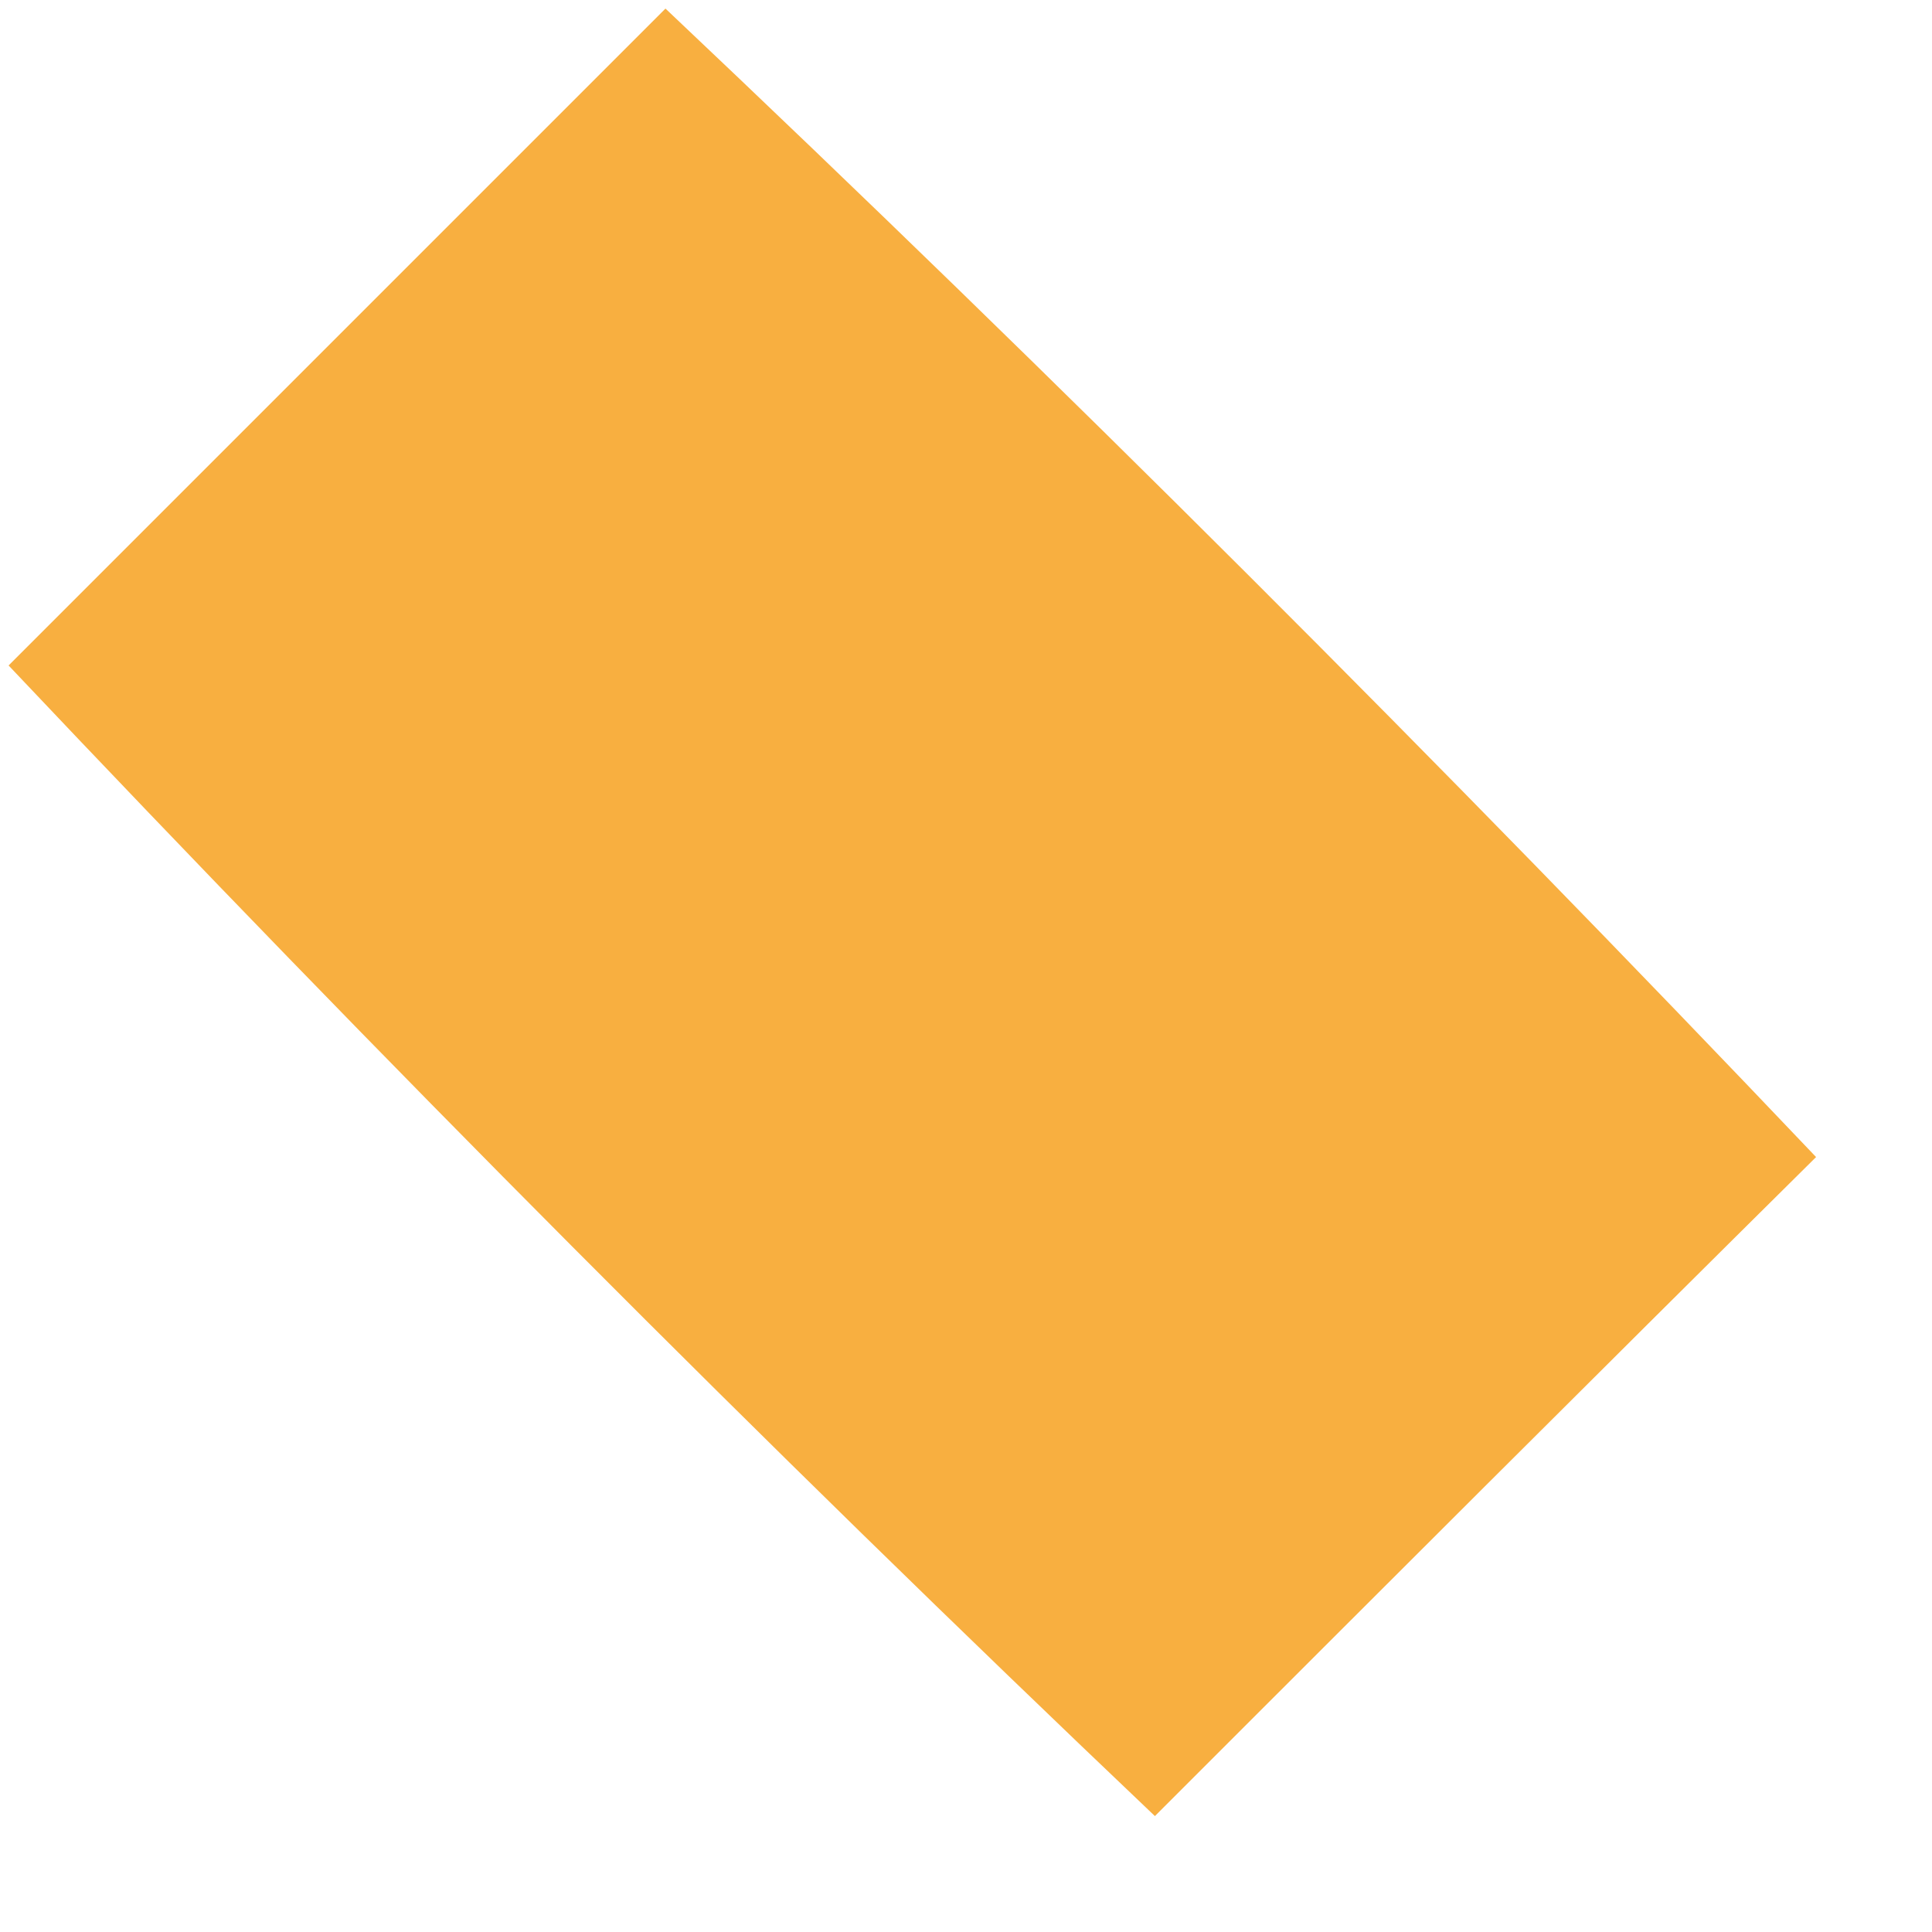
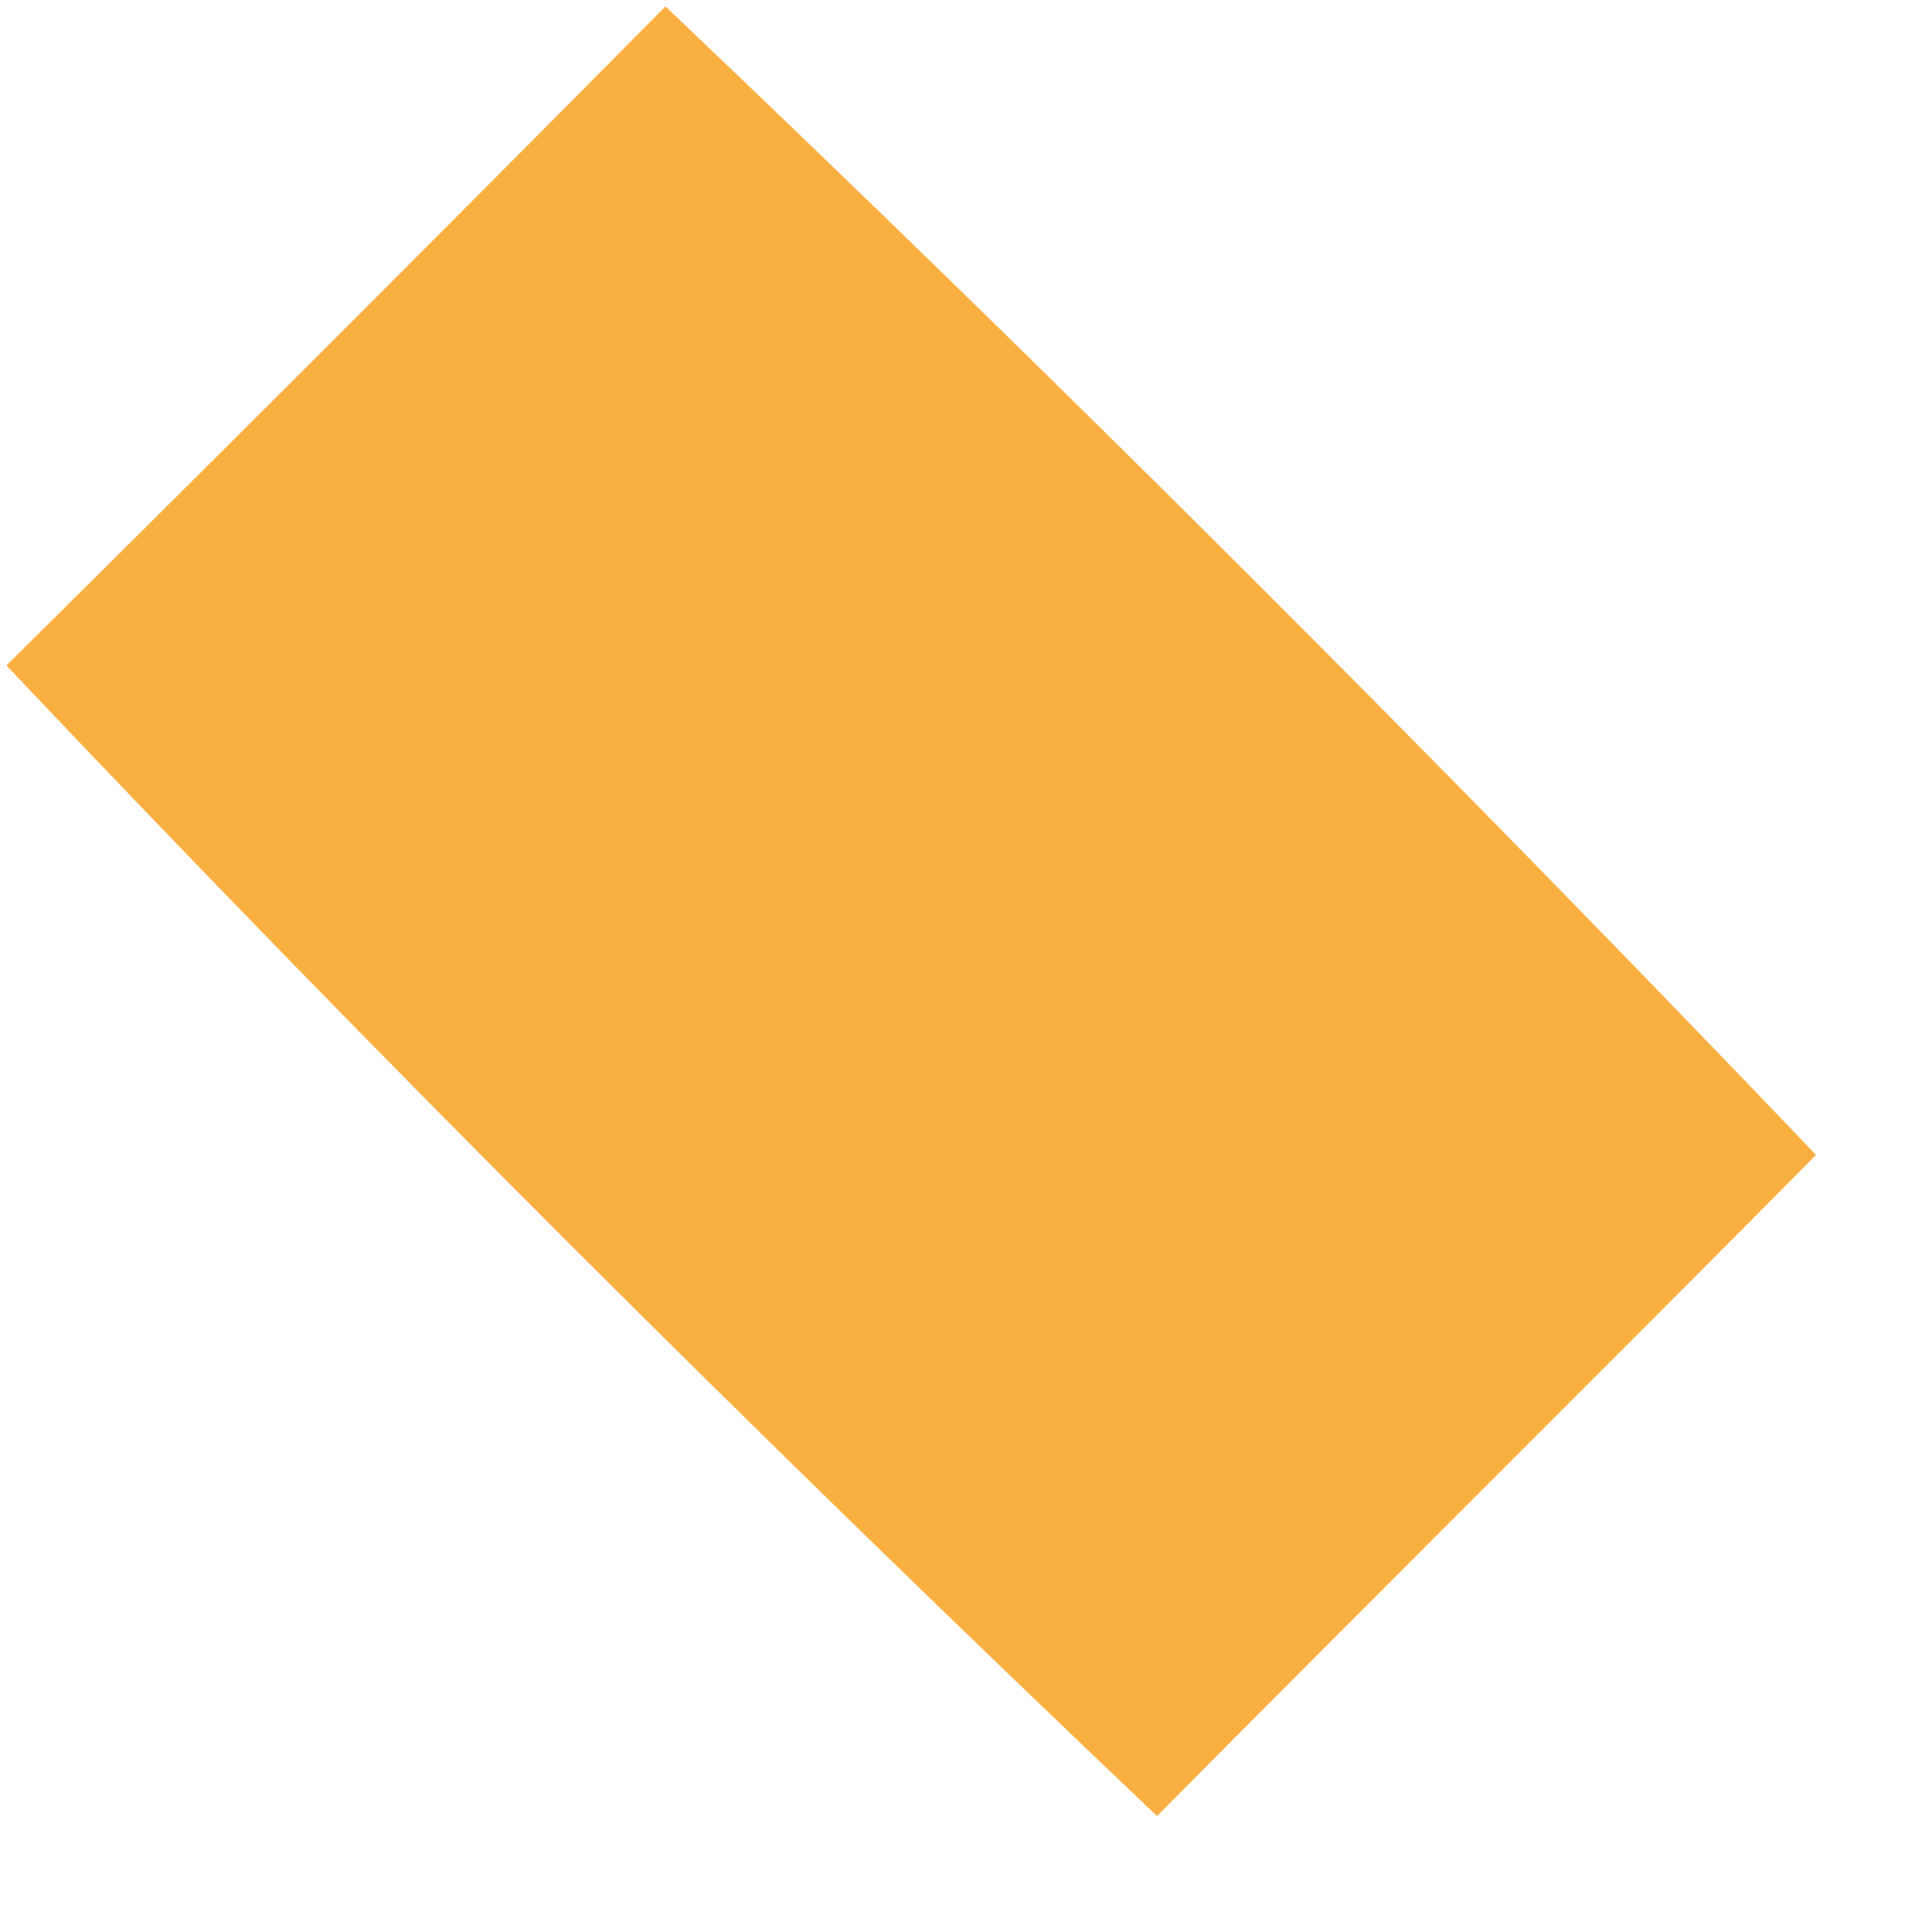
<svg xmlns="http://www.w3.org/2000/svg" width="9px" height="9px" viewBox="0 0 9 9" version="1.1">
  <g id="#f8af40ff">
-     <path fill="#f8af40" opacity="1.00" d=" M 0.04 3.10 C 1.06 2.08 2.08 1.06 3.10 0.04 C 4.93 1.77 6.72 3.56 8.46 5.39 C 7.43 6.41 6.40 7.44 5.38 8.46 C 3.55 6.72 1.77 4.93 0.04 3.10 Z" />
+     <path fill="#f8af40" opacity="1.00" d=" M 0.03 3.10 C 1.06 2.08 2.08 1.06 3.10 0.03 C 4.93 1.77 6.72 3.56 8.46 5.38 C 7.44 6.41 6.41 7.43 5.39 8.46 C 3.56 6.72 1.77 4.94 0.03 3.10 Z" />
  </g>
</svg>
